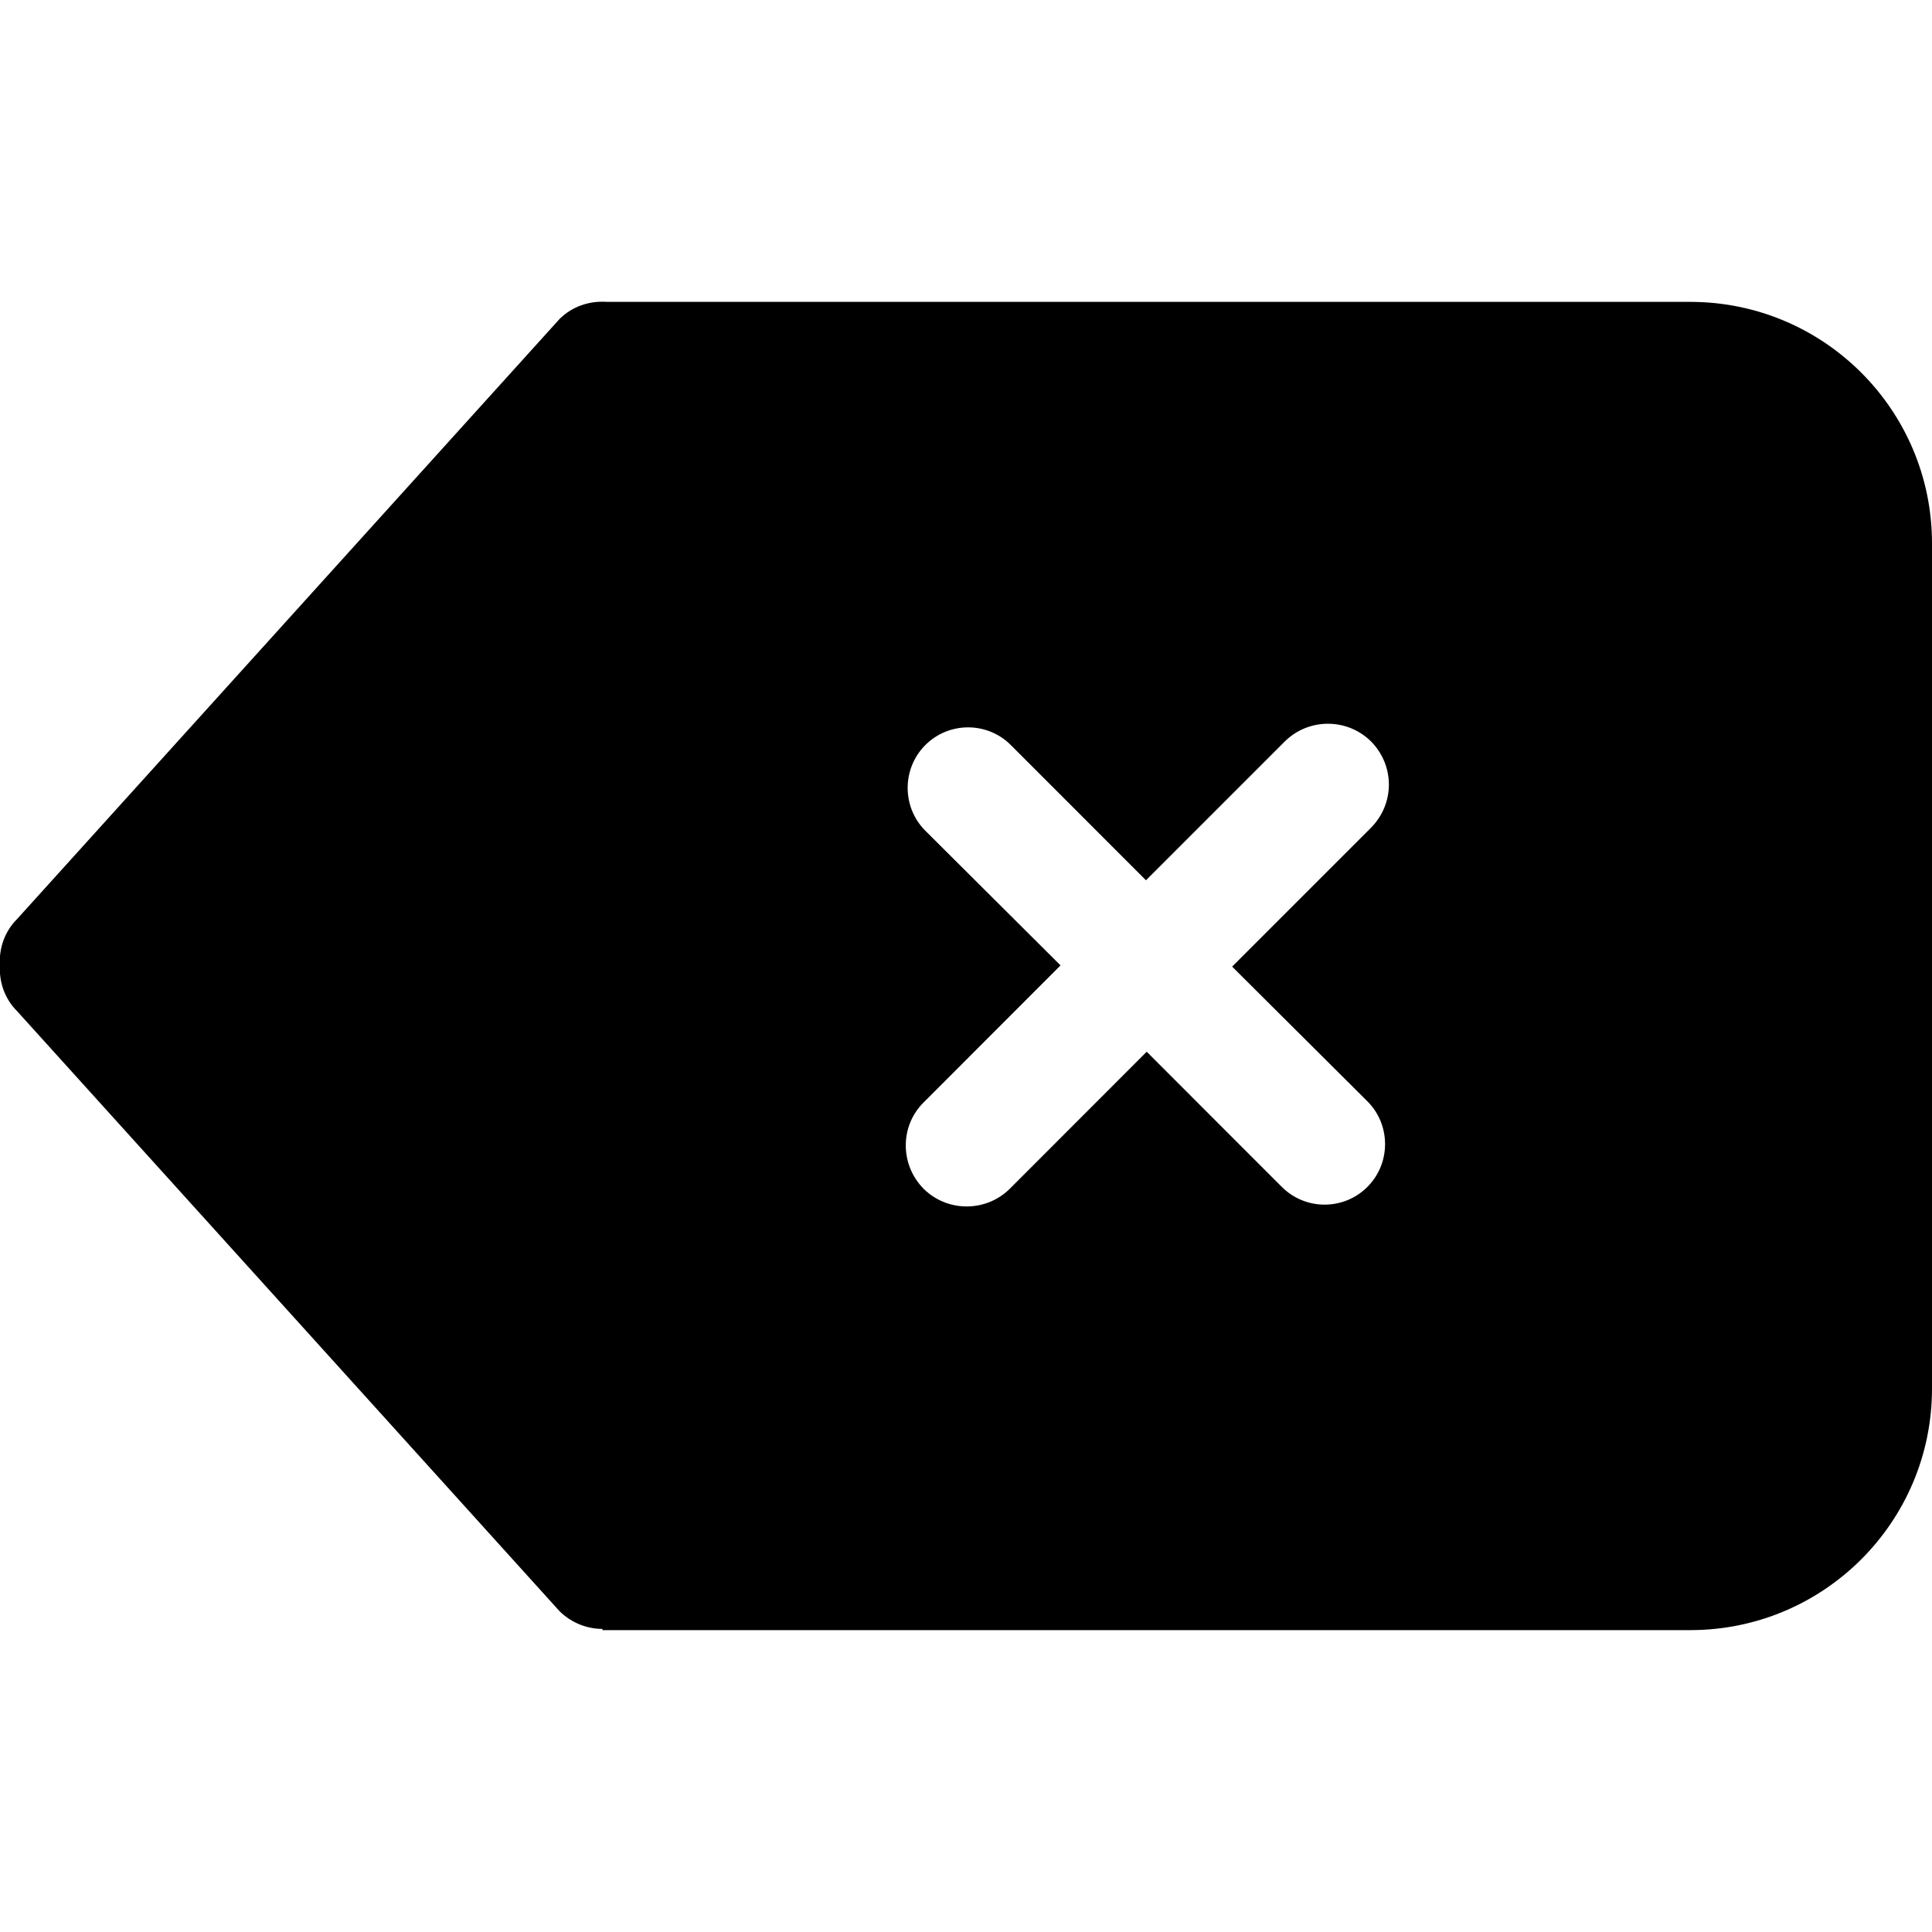
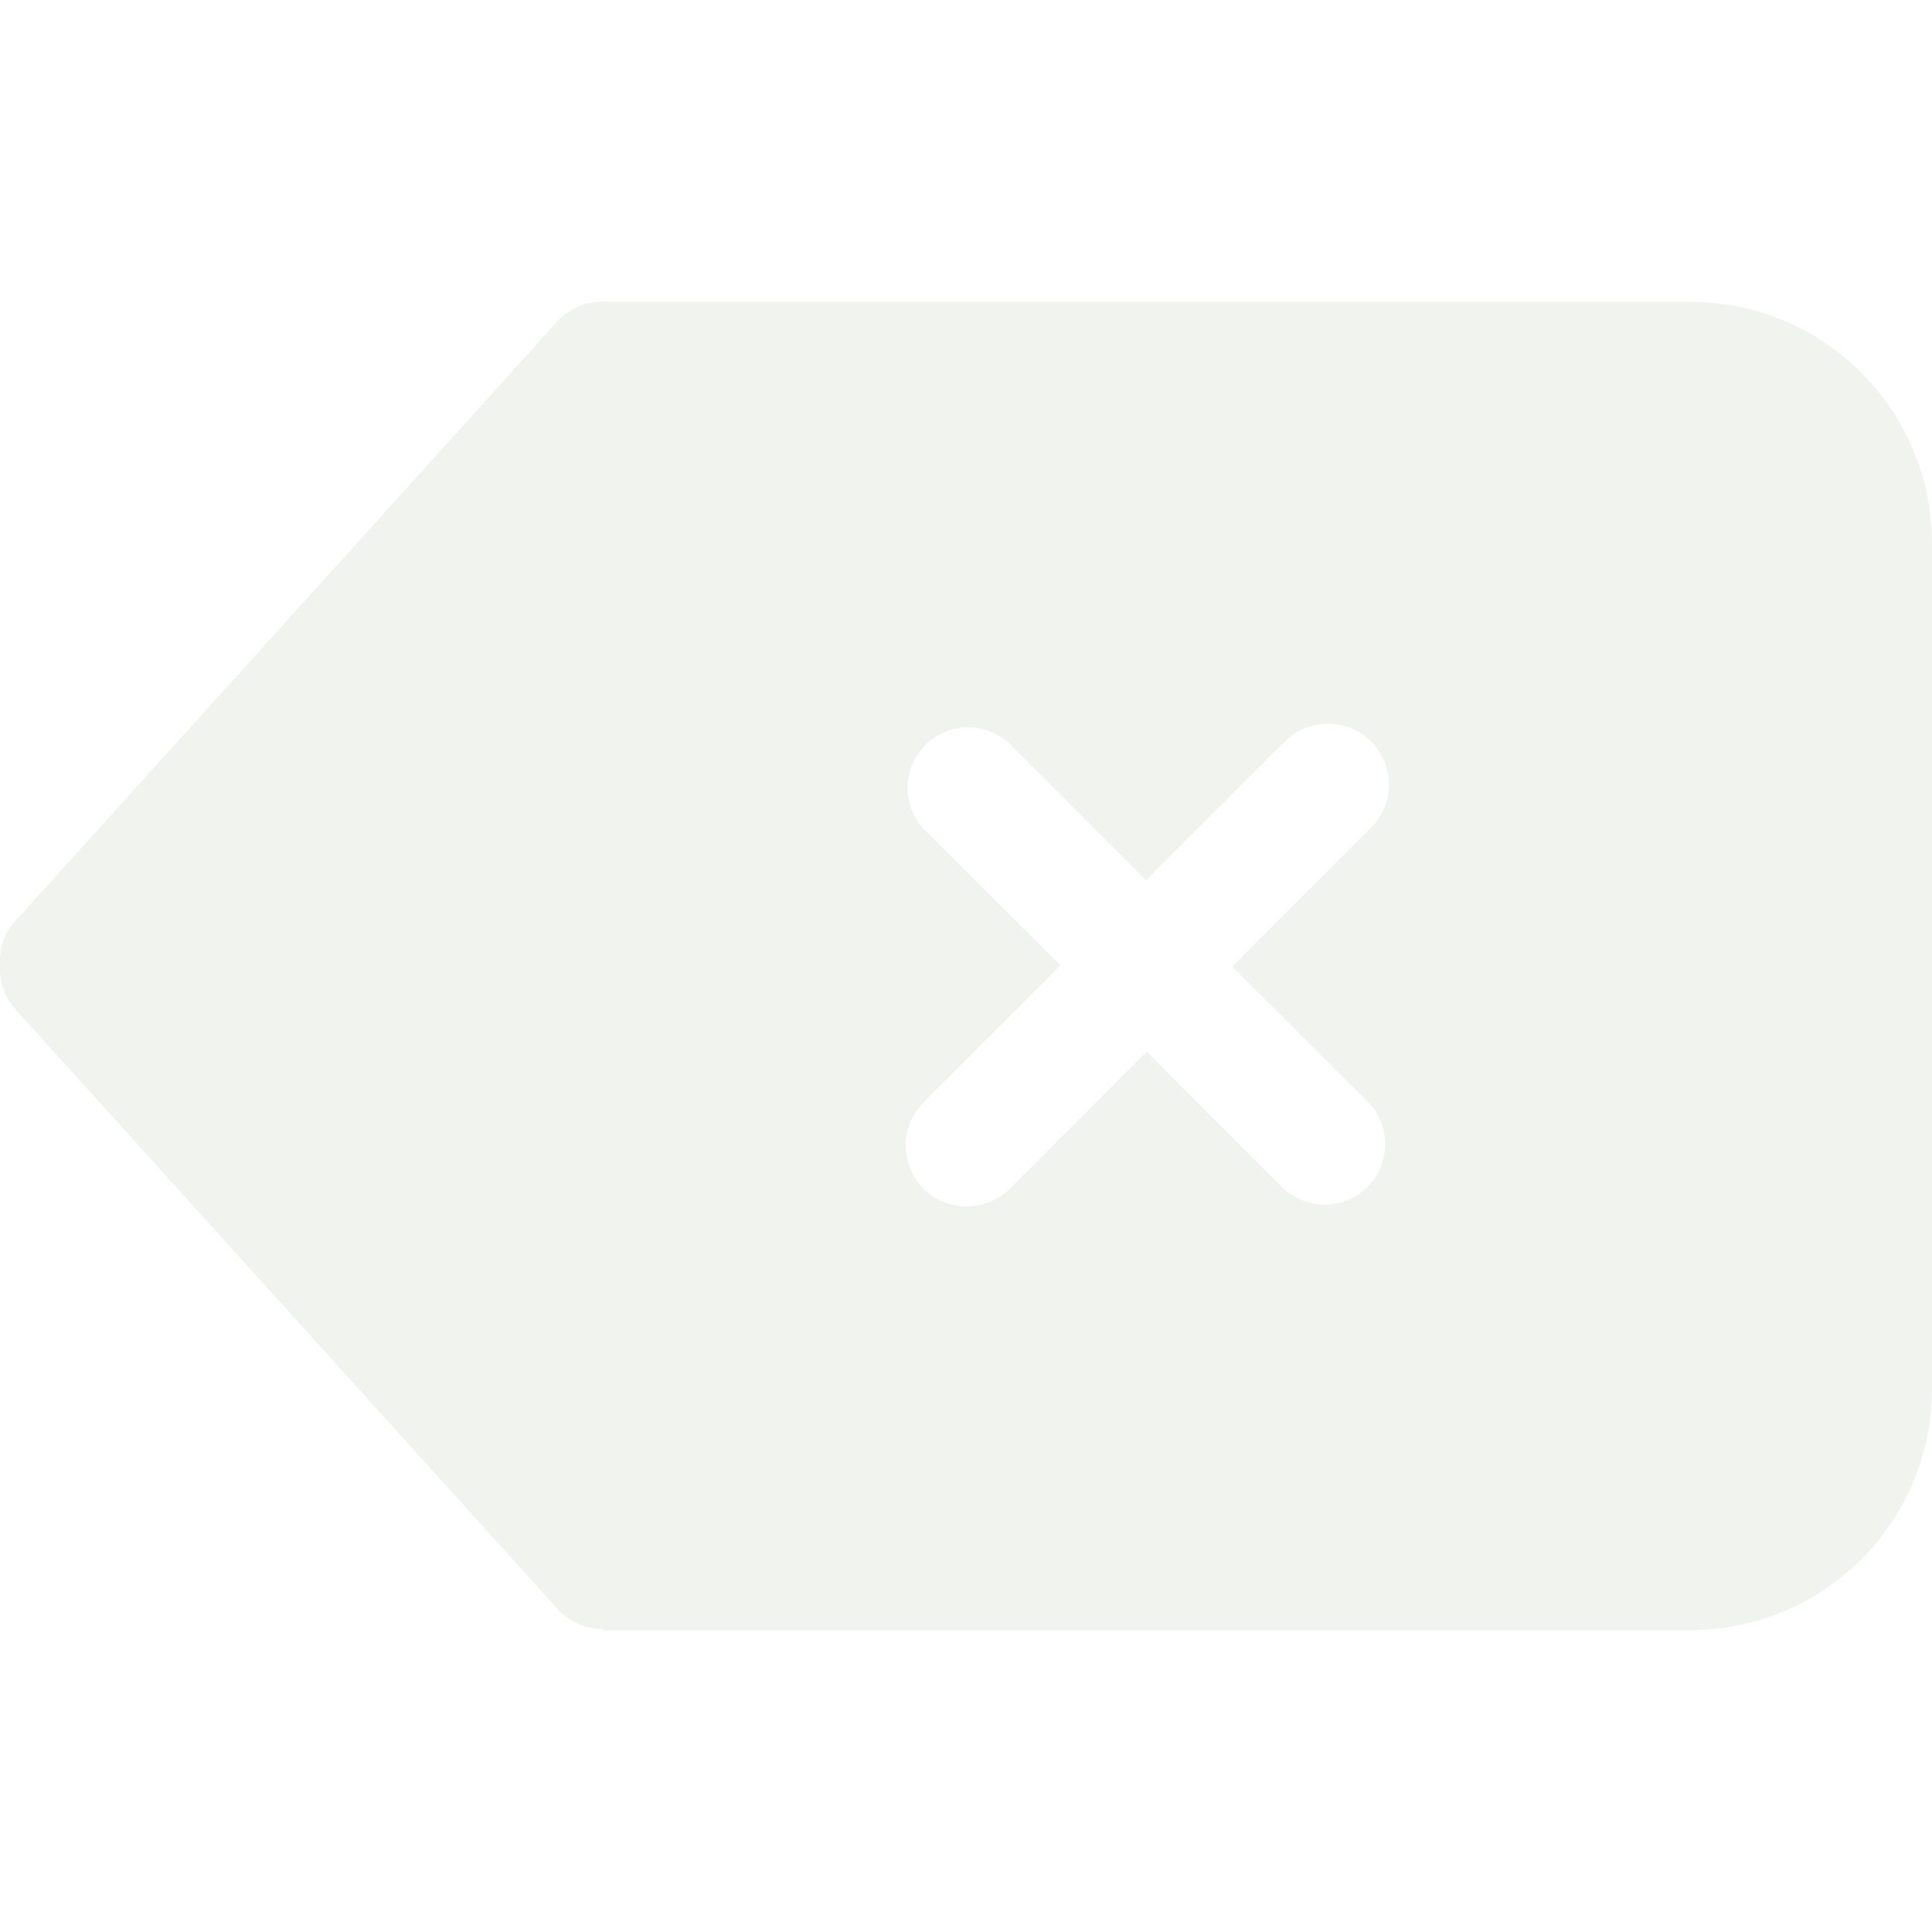
<svg xmlns="http://www.w3.org/2000/svg" width="800px" height="800px" viewBox="0 -5 32 32" version="1.1">
  <defs>

</defs>
  <g id="Page-1" stroke="none" stroke-width="1" fill="none" fill-rule="evenodd">
-     <g id="Icon-Set-Filled" transform="translate(-518, -1146)" fill="#000000">
+     <g id="Icon-Set-Filled" transform="translate(-518, -1146)" fill="#F1F4EE">
      <path d="M540.647,1159.24 C541.039,1159.63 541.039,1160.27 540.647,1160.66 C540.257,1161.05 539.623,1161.05 539.232,1160.66 L536.993,1158.42 L534.725,1160.69 C534.331,1161.08 533.692,1161.08 533.298,1160.69 C532.904,1160.29 532.904,1159.65 533.298,1159.26 L535.566,1156.99 L533.327,1154.76 C532.936,1154.37 532.936,1153.73 533.327,1153.34 C533.718,1152.95 534.352,1152.95 534.742,1153.34 L536.981,1155.58 L539.281,1153.28 C539.676,1152.89 540.314,1152.89 540.708,1153.28 C541.103,1153.68 541.103,1154.31 540.708,1154.71 L538.408,1157.01 L540.647,1159.24 L540.647,1159.24 Z M545.996,1146 L528.051,1146 C527.771,1145.98 527.485,1146.07 527.271,1146.28 L518.285,1156.22 C518.074,1156.43 517.983,1156.71 517.998,1156.98 C517.983,1157.26 518.074,1157.54 518.285,1157.75 L527.271,1167.69 C527.467,1167.88 527.723,1167.98 527.979,1167.98 L527.979,1168 L545.996,1168 C548.207,1168 550,1166.21 550,1164 L550,1150 C550,1147.79 548.207,1146 545.996,1146 L545.996,1146 Z" id="delete">

</path>
    </g>
  </g>
</svg>
